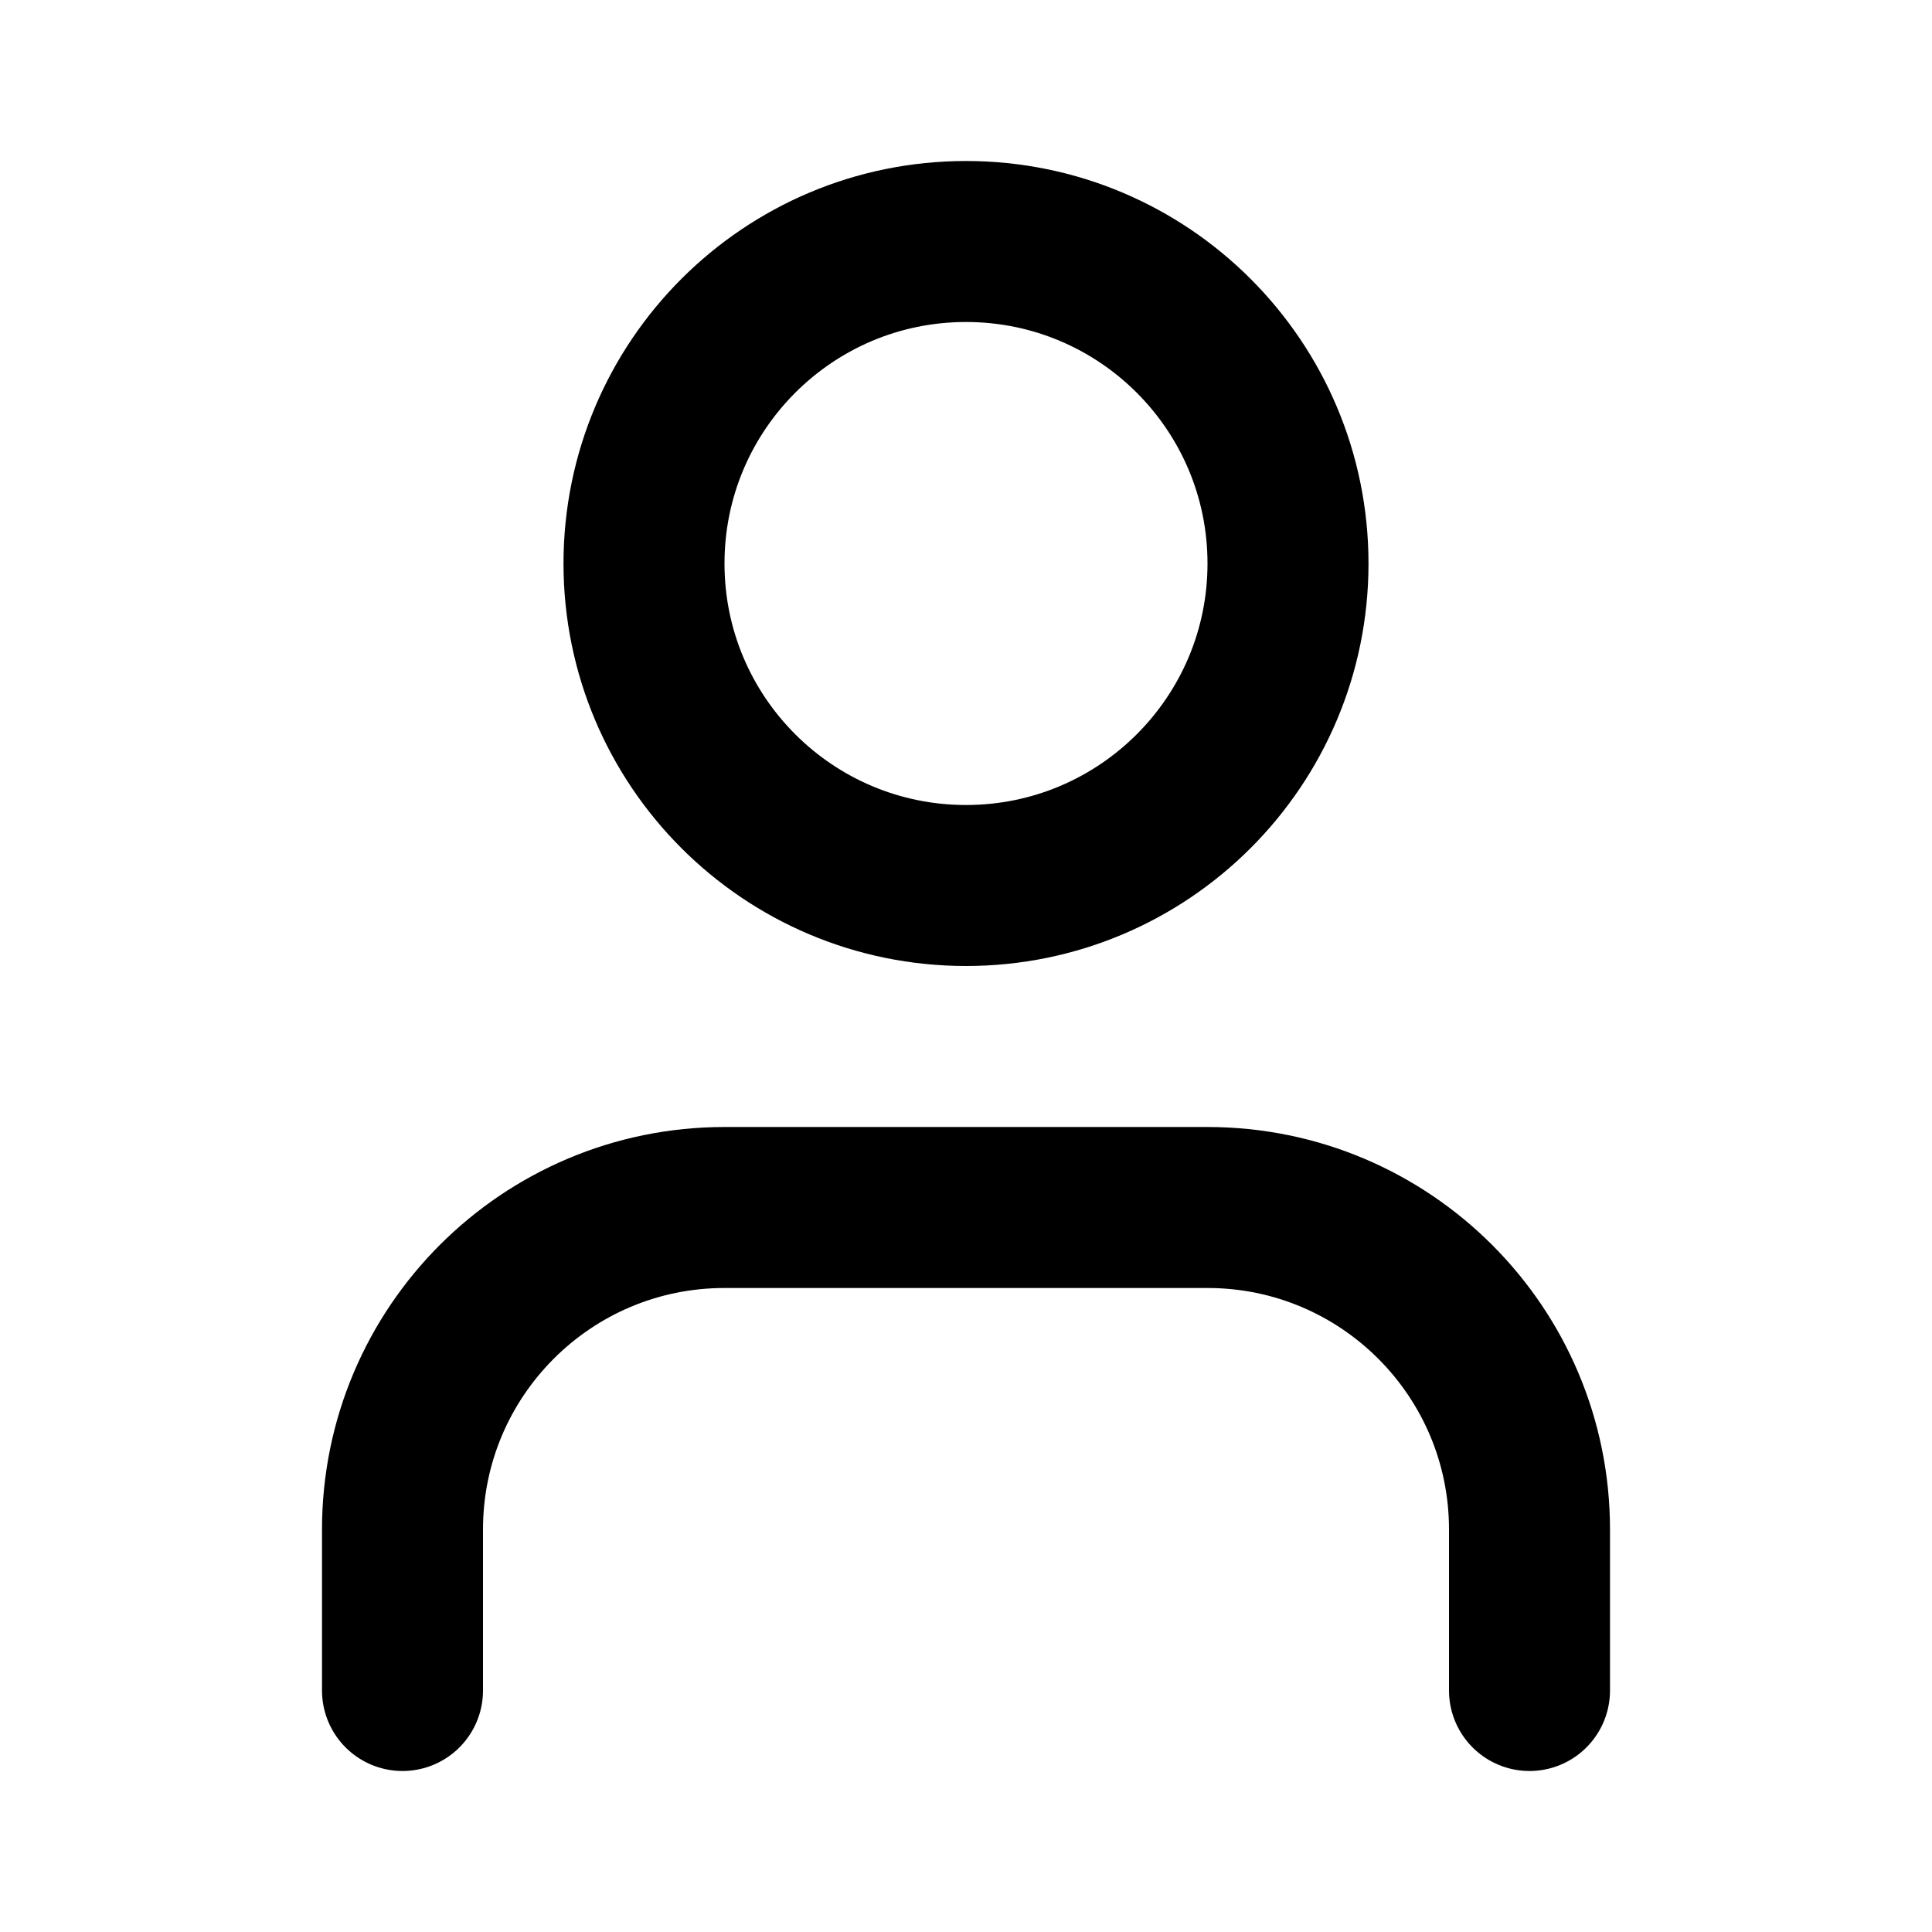
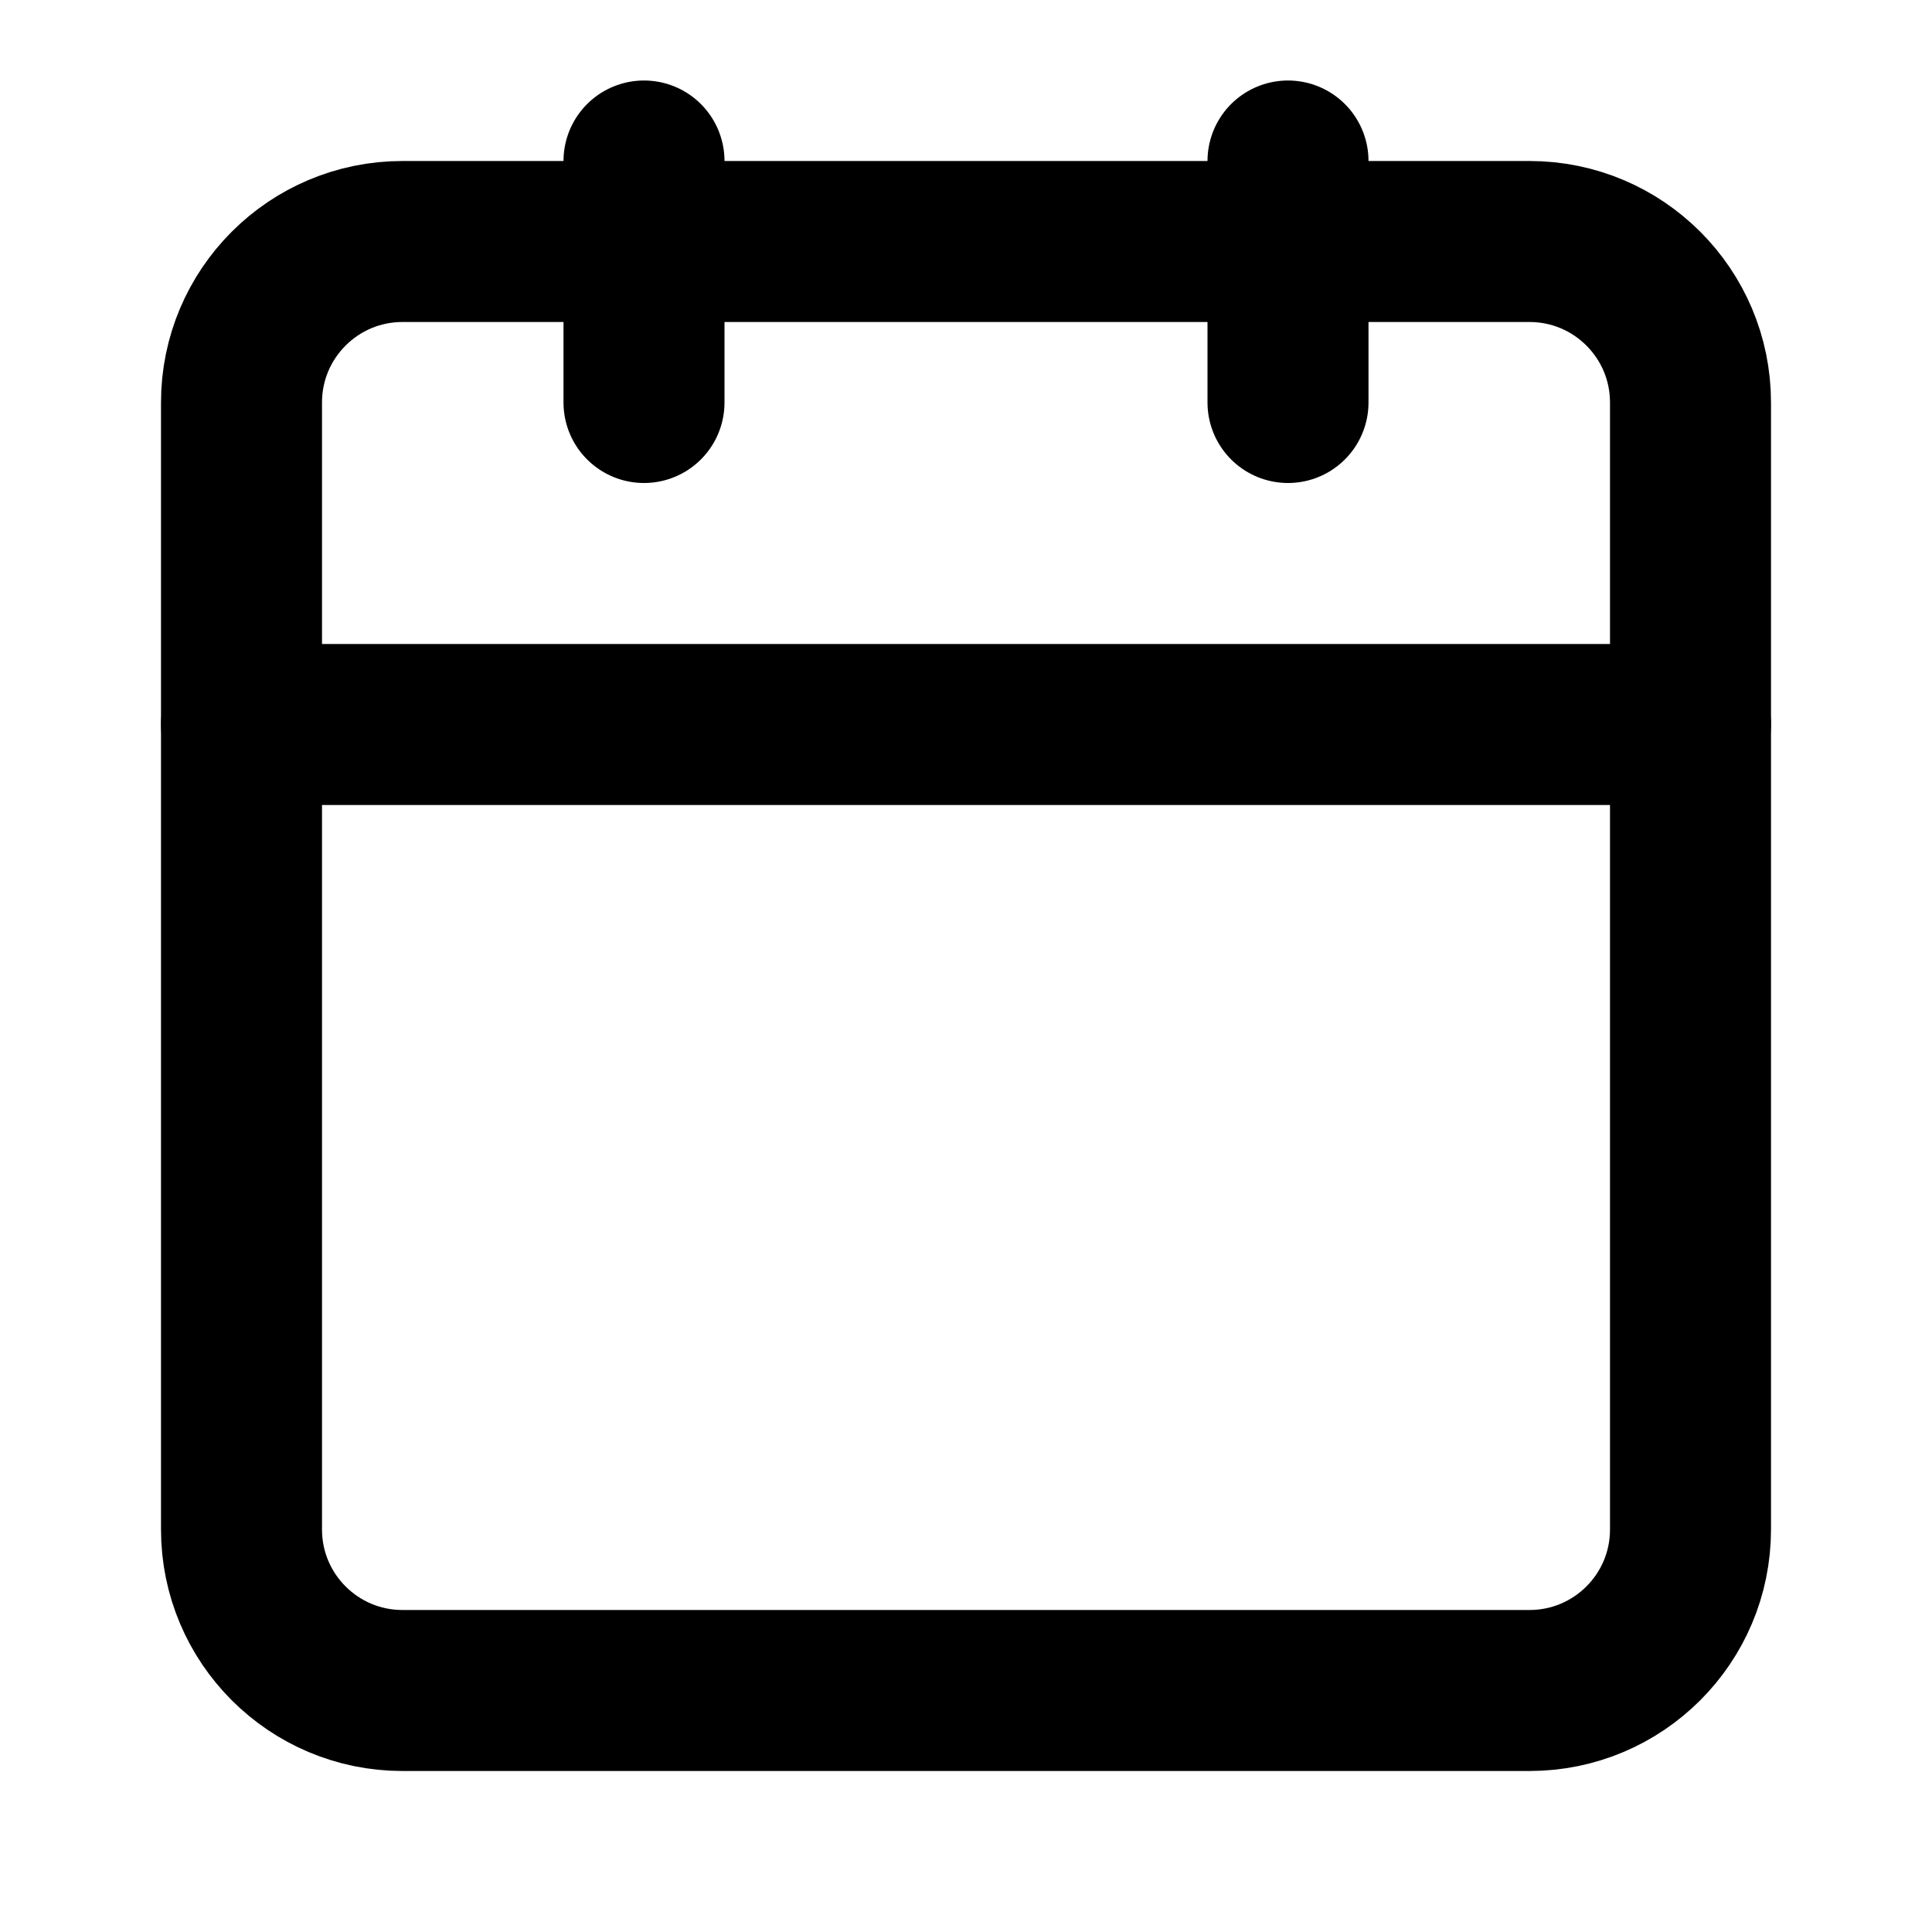
- <svg xmlns="http://www.w3.org/2000/svg" class="lucide lucide-user" width="24" height="24" viewBox="0 0 24 24" fill="none" stroke="currentColor" stroke-width="2" stroke-linecap="round" stroke-linejoin="round">
-   <path d="M19 21v-2a4 4 0 0 0-4-4H9a4 4 0 0 0-4 4v2" />
-   <circle cx="12" cy="7" r="4" />
+ <svg xmlns="http://www.w3.org/2000/svg" class="lucide lucide-calendar" width="24" height="24" viewBox="0 0 24 24" fill="none" stroke="currentColor" stroke-width="2" stroke-linecap="round" stroke-linejoin="round">
+   <path d="M8 2v3" />
+   <path d="M16 2v3" />
+   <rect x="3" y="3" width="18" height="18" rx="2" />
+   <path d="M3 9h18" />
</svg>
